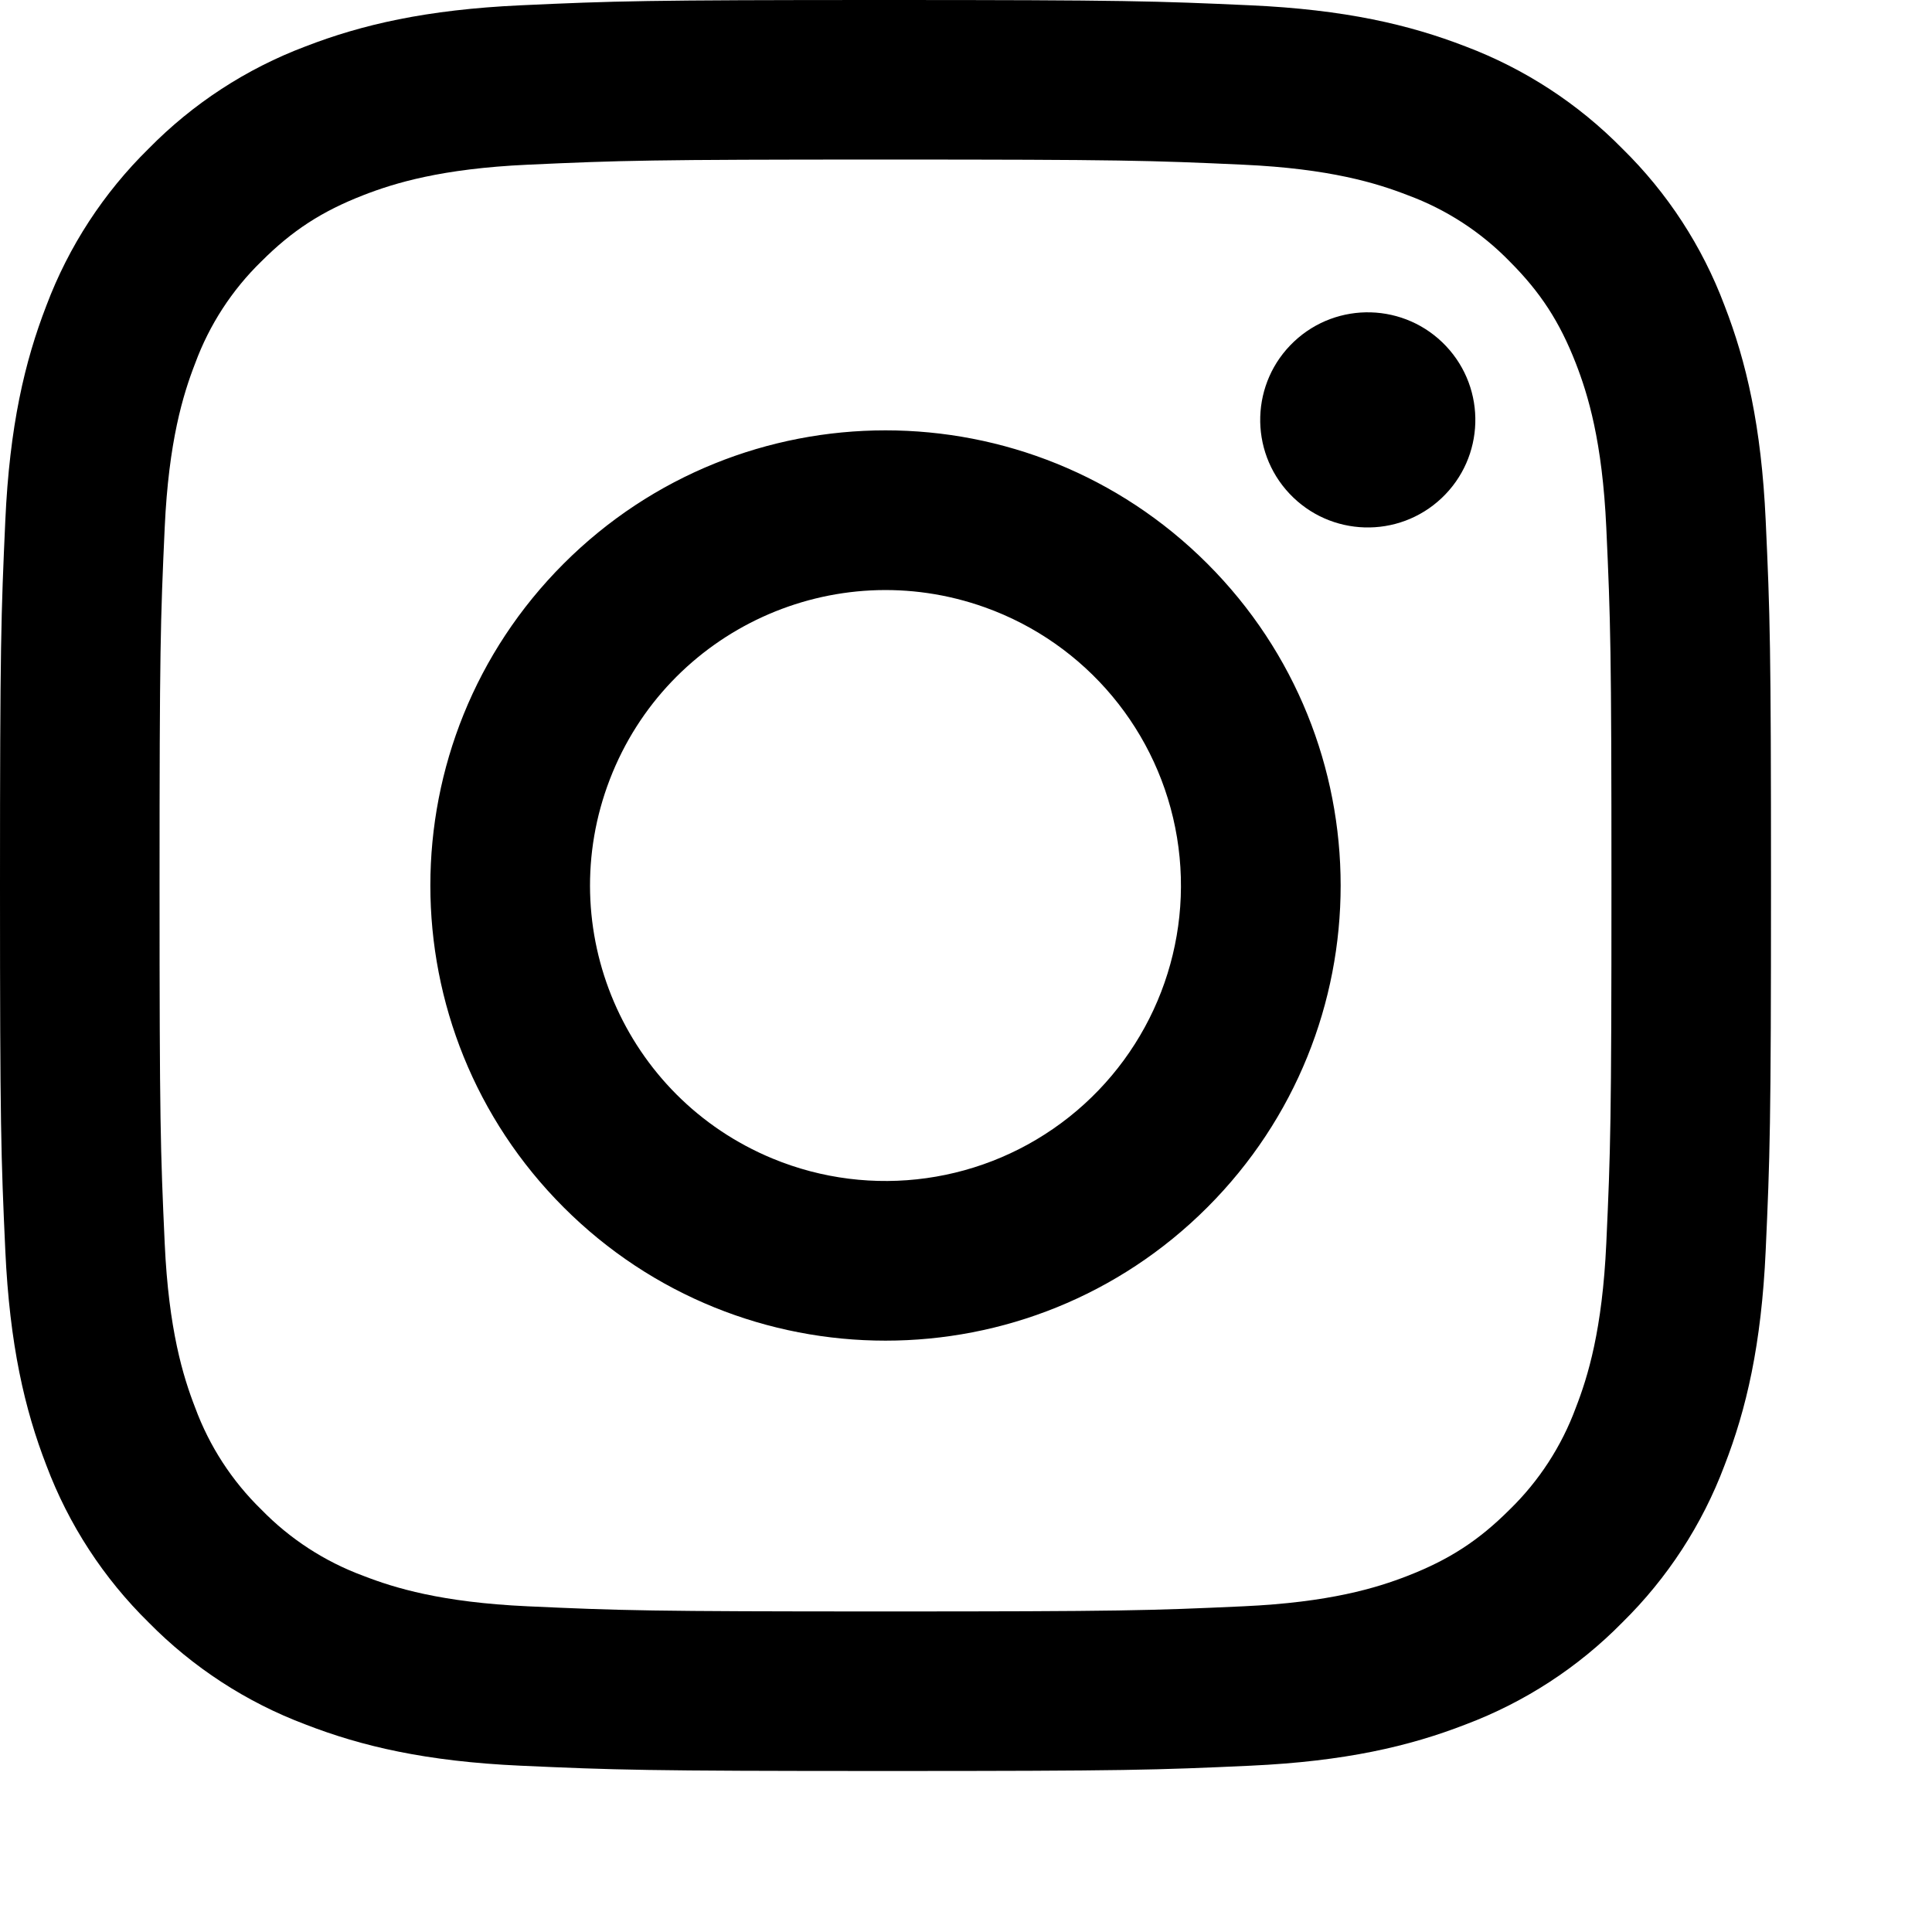
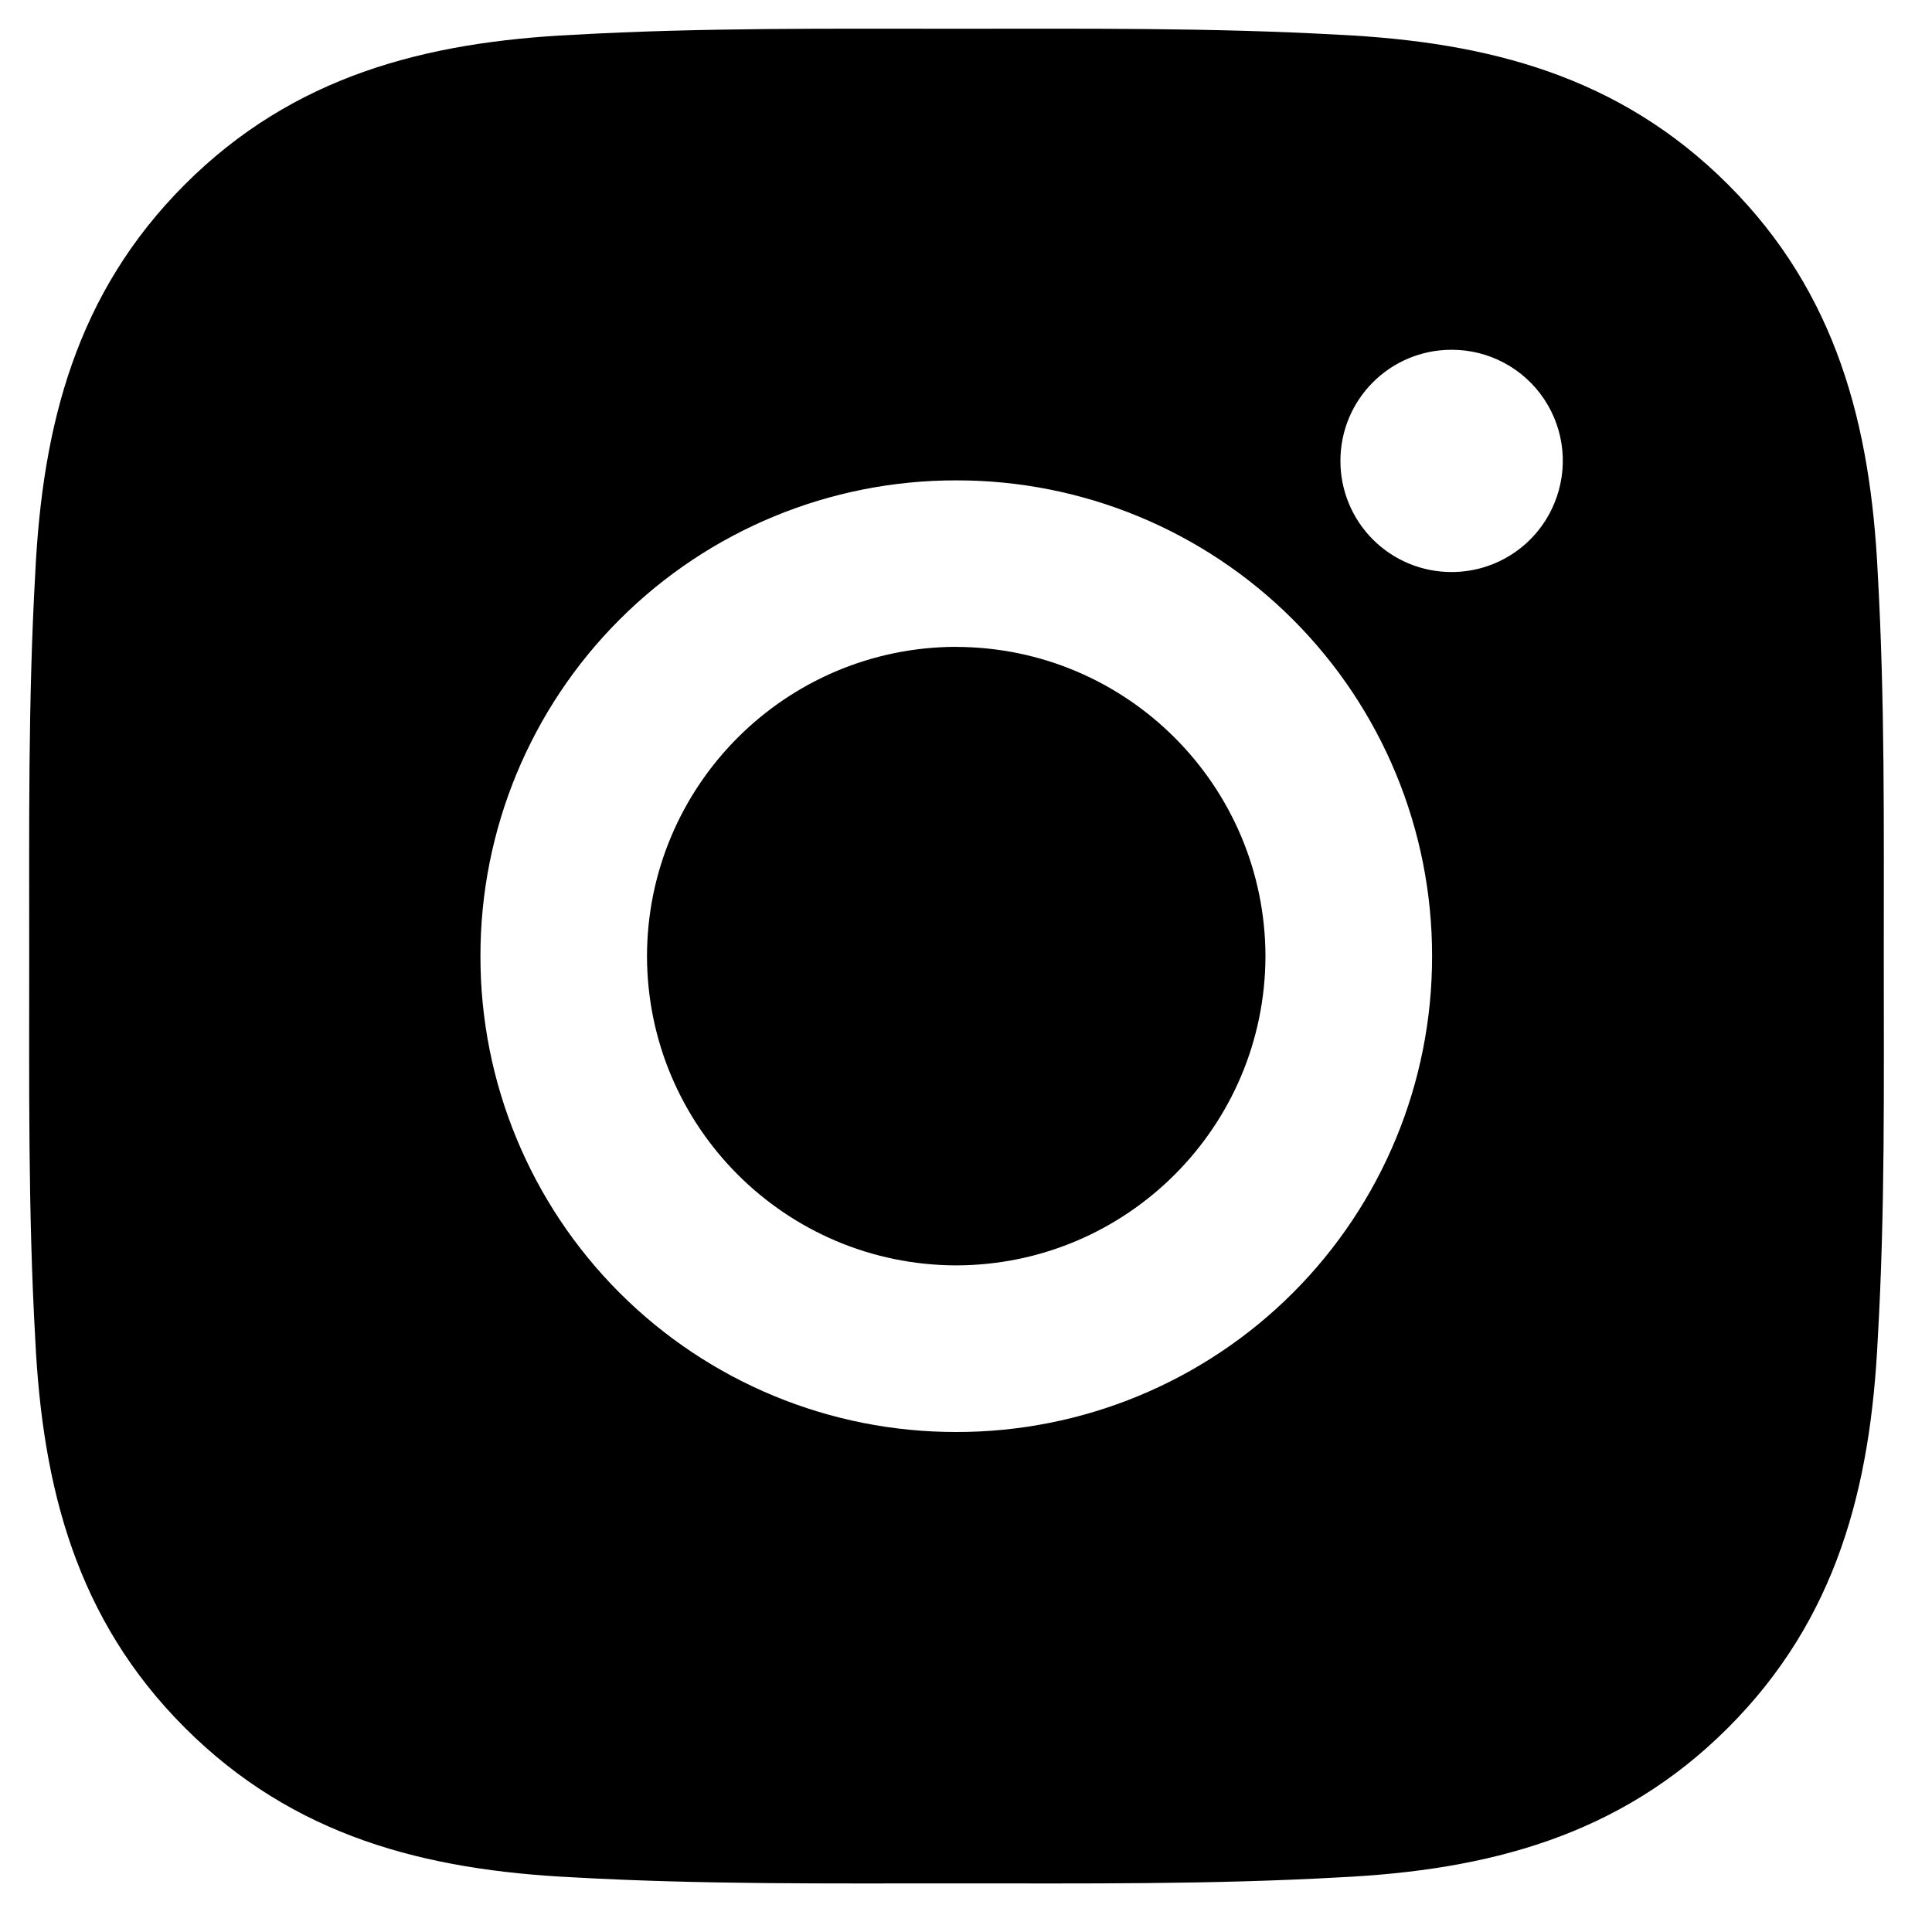
- <svg xmlns="http://www.w3.org/2000/svg" viewBox="0 0 24 24" fill="none">
-   <path fill-rule="evenodd" clip-rule="evenodd" d="M6.465.066C7.638.012 8.012 0 11 0c2.988 0 3.362.013 4.534.066 1.172.053 1.972.24 2.672.511.733.277 1.398.71 1.948 1.27.56.549.992 1.213 1.268 1.947.272.7.458 1.5.512 2.67C21.988 7.639 22 8.013 22 11c0 2.988-.013 3.362-.066 4.535-.053 1.17-.24 1.97-.512 2.67a5.396 5.396 0 0 1-1.268 1.949c-.55.56-1.215.992-1.948 1.268-.7.272-1.5.458-2.67.512-1.174.054-1.548.066-4.536.066-2.988 0-3.362-.013-4.535-.066-1.17-.053-1.97-.24-2.67-.512a5.396 5.396 0 0 1-1.949-1.268 5.392 5.392 0 0 1-1.269-1.948c-.271-.7-.457-1.5-.511-2.67C.012 14.361 0 13.987 0 11c0-2.988.013-3.362.066-4.534.053-1.172.24-1.972.511-2.672a5.396 5.396 0 0 1 1.27-1.948A5.392 5.392 0 0 1 3.794.577C4.494.306 5.295.12 6.465.066Zm8.98 1.98c-1.16-.053-1.508-.064-4.445-.064-2.937 0-3.285.011-4.445.064-1.073.049-1.655.228-2.043.379-.513.2-.88.437-1.265.822a3.412 3.412 0 0 0-.822 1.265c-.151.388-.33.97-.379 2.043-.053 1.16-.064 1.508-.064 4.445 0 2.937.011 3.285.064 4.445.049 1.073.228 1.655.379 2.043.176.477.457.91.822 1.265.355.365.788.646 1.265.822.388.151.97.33 2.043.379 1.16.053 1.507.064 4.445.064 2.938 0 3.285-.011 4.445-.064 1.073-.049 1.655-.228 2.043-.379.513-.2.88-.437 1.265-.822.365-.355.646-.788.822-1.265.151-.388.33-.97.379-2.043.053-1.16.064-1.508.064-4.445 0-2.937-.011-3.285-.064-4.445-.049-1.073-.228-1.655-.379-2.043-.2-.513-.437-.88-.822-1.265a3.413 3.413 0 0 0-1.265-.822c-.388-.151-.97-.33-2.043-.379Zm-5.85 12.345a3.67 3.67 0 1 0 2.641-6.846 3.67 3.67 0 0 0-2.641 6.846ZM7.002 7.002a5.654 5.654 0 1 1 7.996 7.996 5.654 5.654 0 0 1-7.996-7.996Zm10.906-.814a1.336 1.336 0 1 0-1.834-1.944 1.336 1.336 0 0 0 1.834 1.944Z" fill="#000" />
+ <svg xmlns="http://www.w3.org/2000/svg" viewBox="0 0 25 25" fill="none">
+   <path d="M12.374 8.37a4.01 4.01 0 0 0-4.002 4.002 4.01 4.01 0 0 0 4.002 4.002 4.01 4.01 0 0 0 4.001-4.002 4.01 4.01 0 0 0-4.001-4.001Zm12.002 4.002c0-1.657.015-3.299-.078-4.953-.093-1.921-.532-3.626-1.937-5.031C20.953.98 19.251.544 17.331.45c-1.658-.093-3.3-.078-4.954-.078-1.657 0-3.3-.015-4.953.078-1.922.093-3.627.532-5.032 1.937C.984 3.796.55 5.498.456 7.419c-.093 1.657-.078 3.3-.078 4.953 0 1.654-.015 3.3.078 4.954.093 1.921.531 3.626 1.936 5.031 1.408 1.408 3.11 1.843 5.032 1.936 1.657.093 3.299.078 4.953.078 1.657 0 3.299.015 4.953-.078 1.921-.093 3.627-.531 5.031-1.936 1.408-1.408 1.844-3.11 1.937-5.031.096-1.655.078-3.297.078-4.954ZM12.374 18.53a6.148 6.148 0 0 1-6.157-6.157 6.148 6.148 0 0 1 6.157-6.157 6.148 6.148 0 0 1 6.157 6.157 6.148 6.148 0 0 1-6.157 6.157Zm6.41-11.128a1.436 1.436 0 0 1-1.439-1.438c0-.796.643-1.438 1.438-1.438a1.436 1.436 0 0 1 1.329 1.989 1.436 1.436 0 0 1-1.329.887Z" fill="#000" />
</svg>
